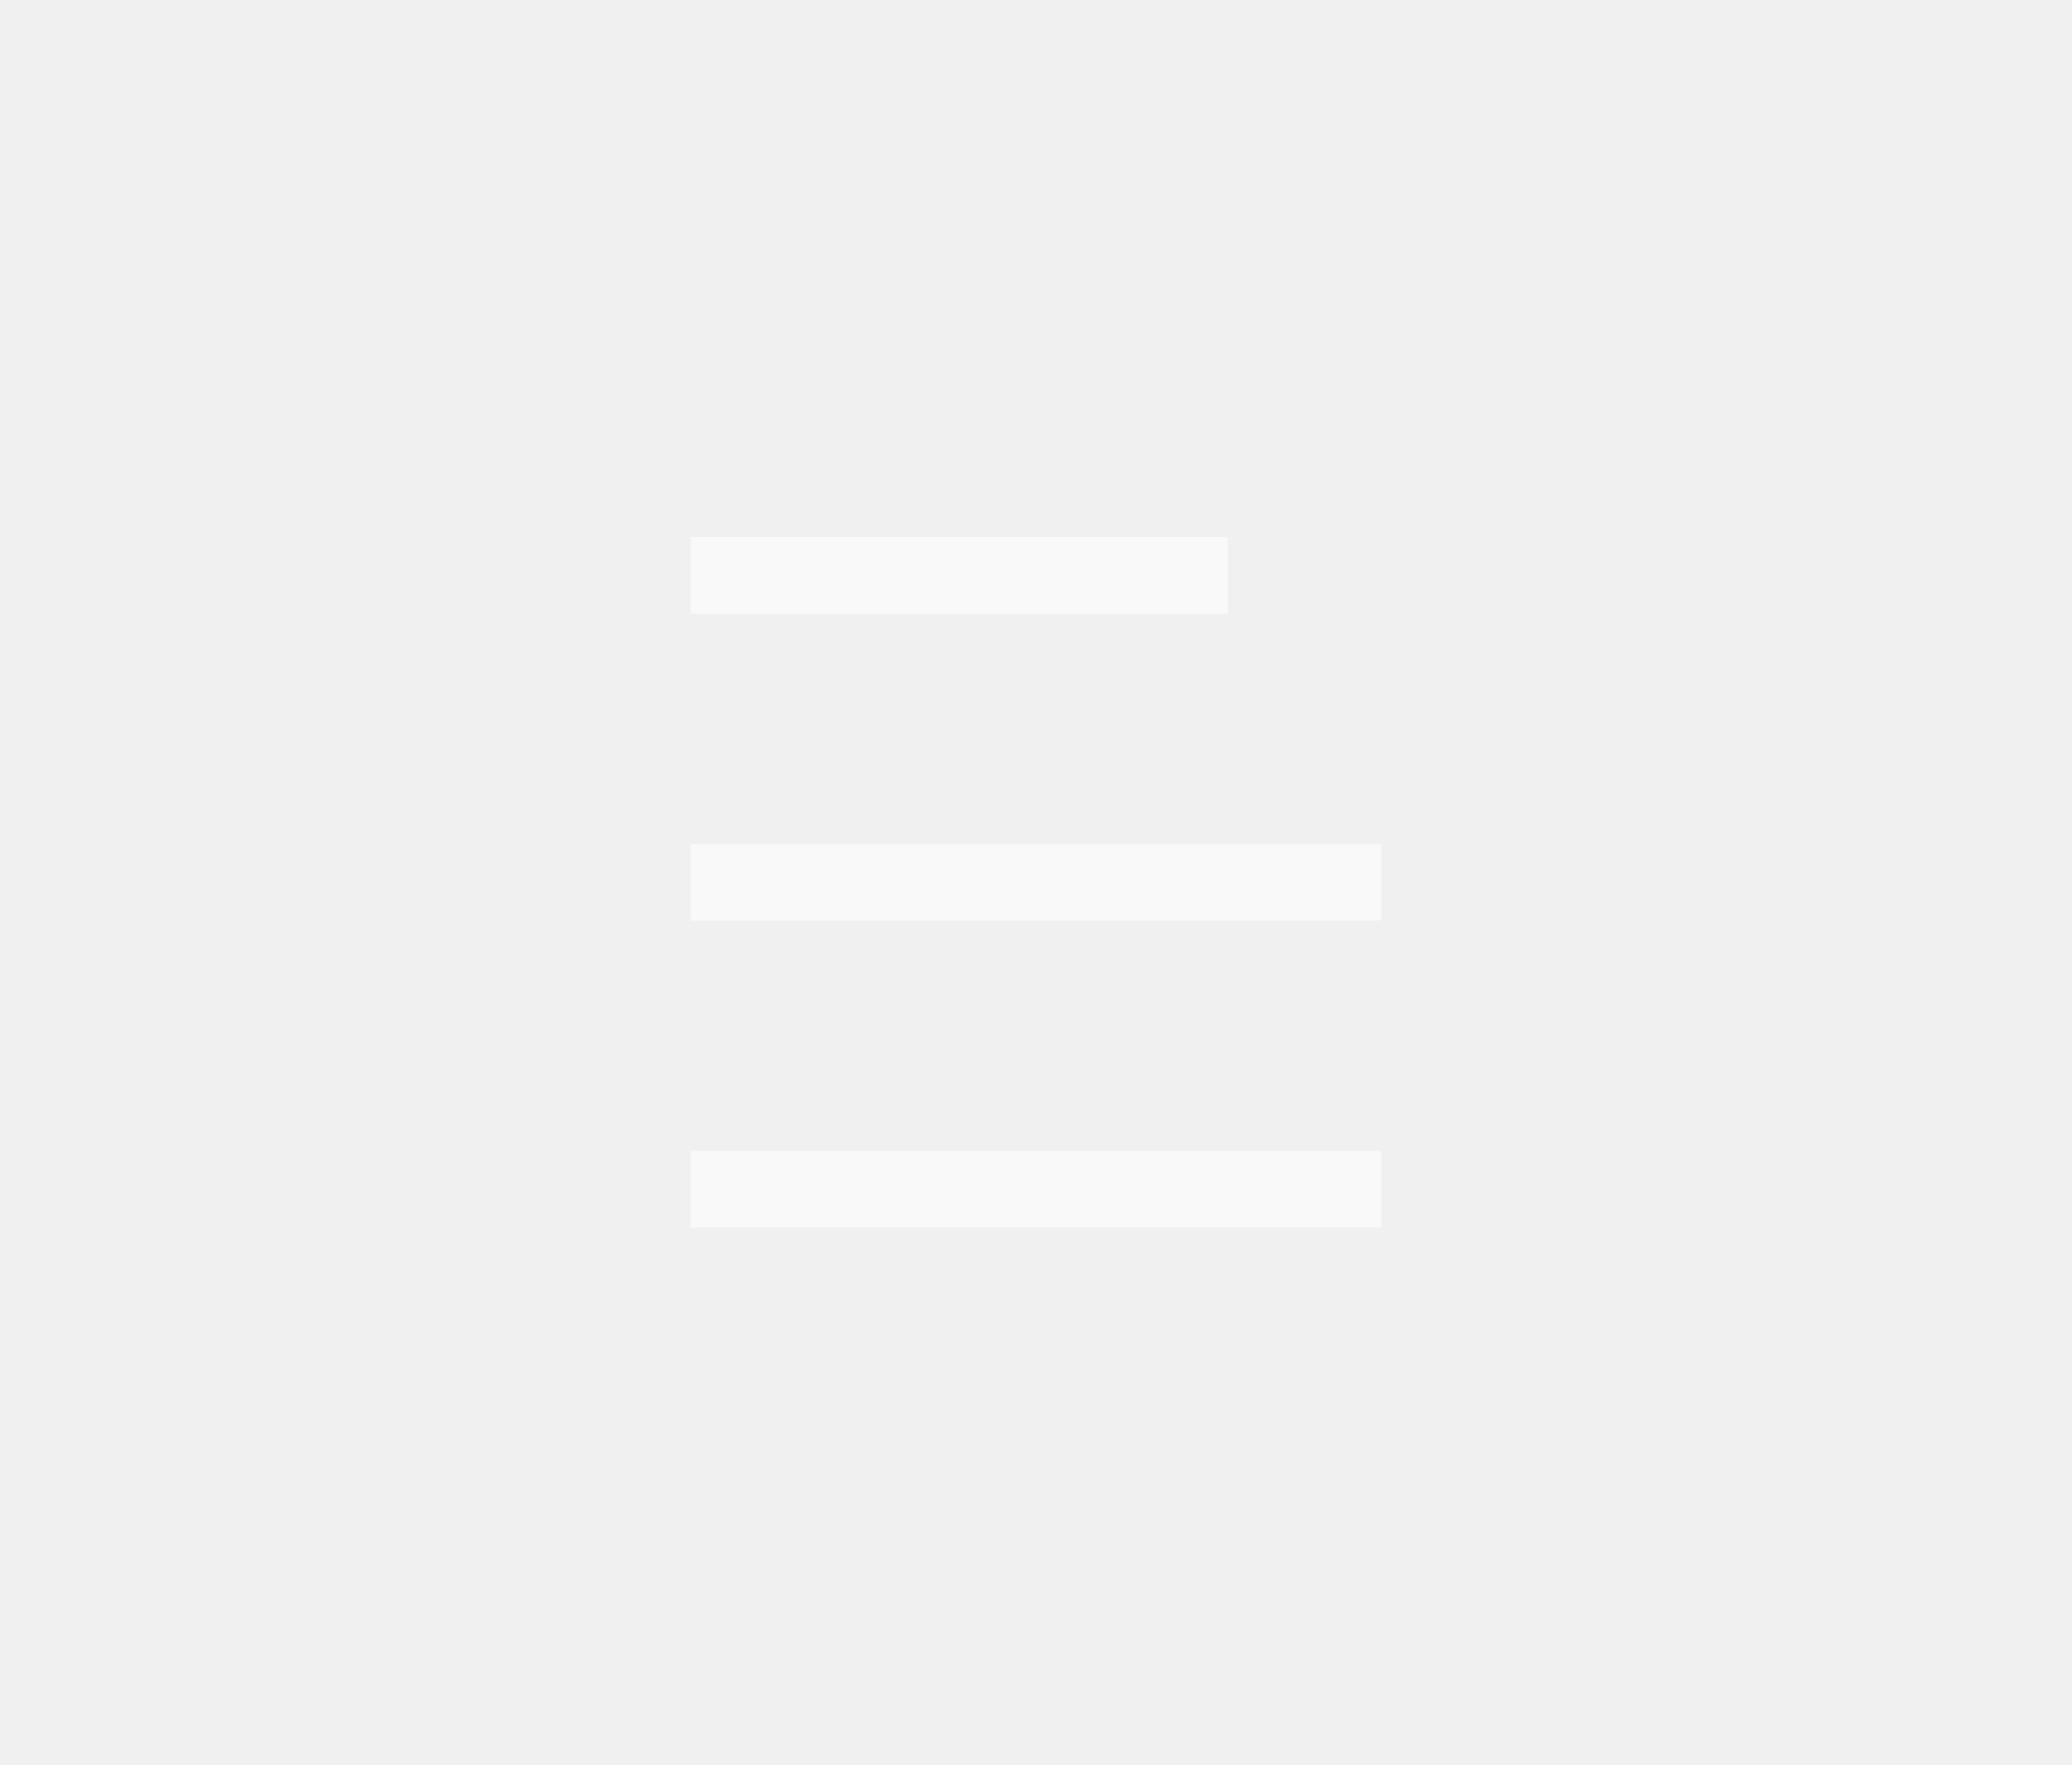
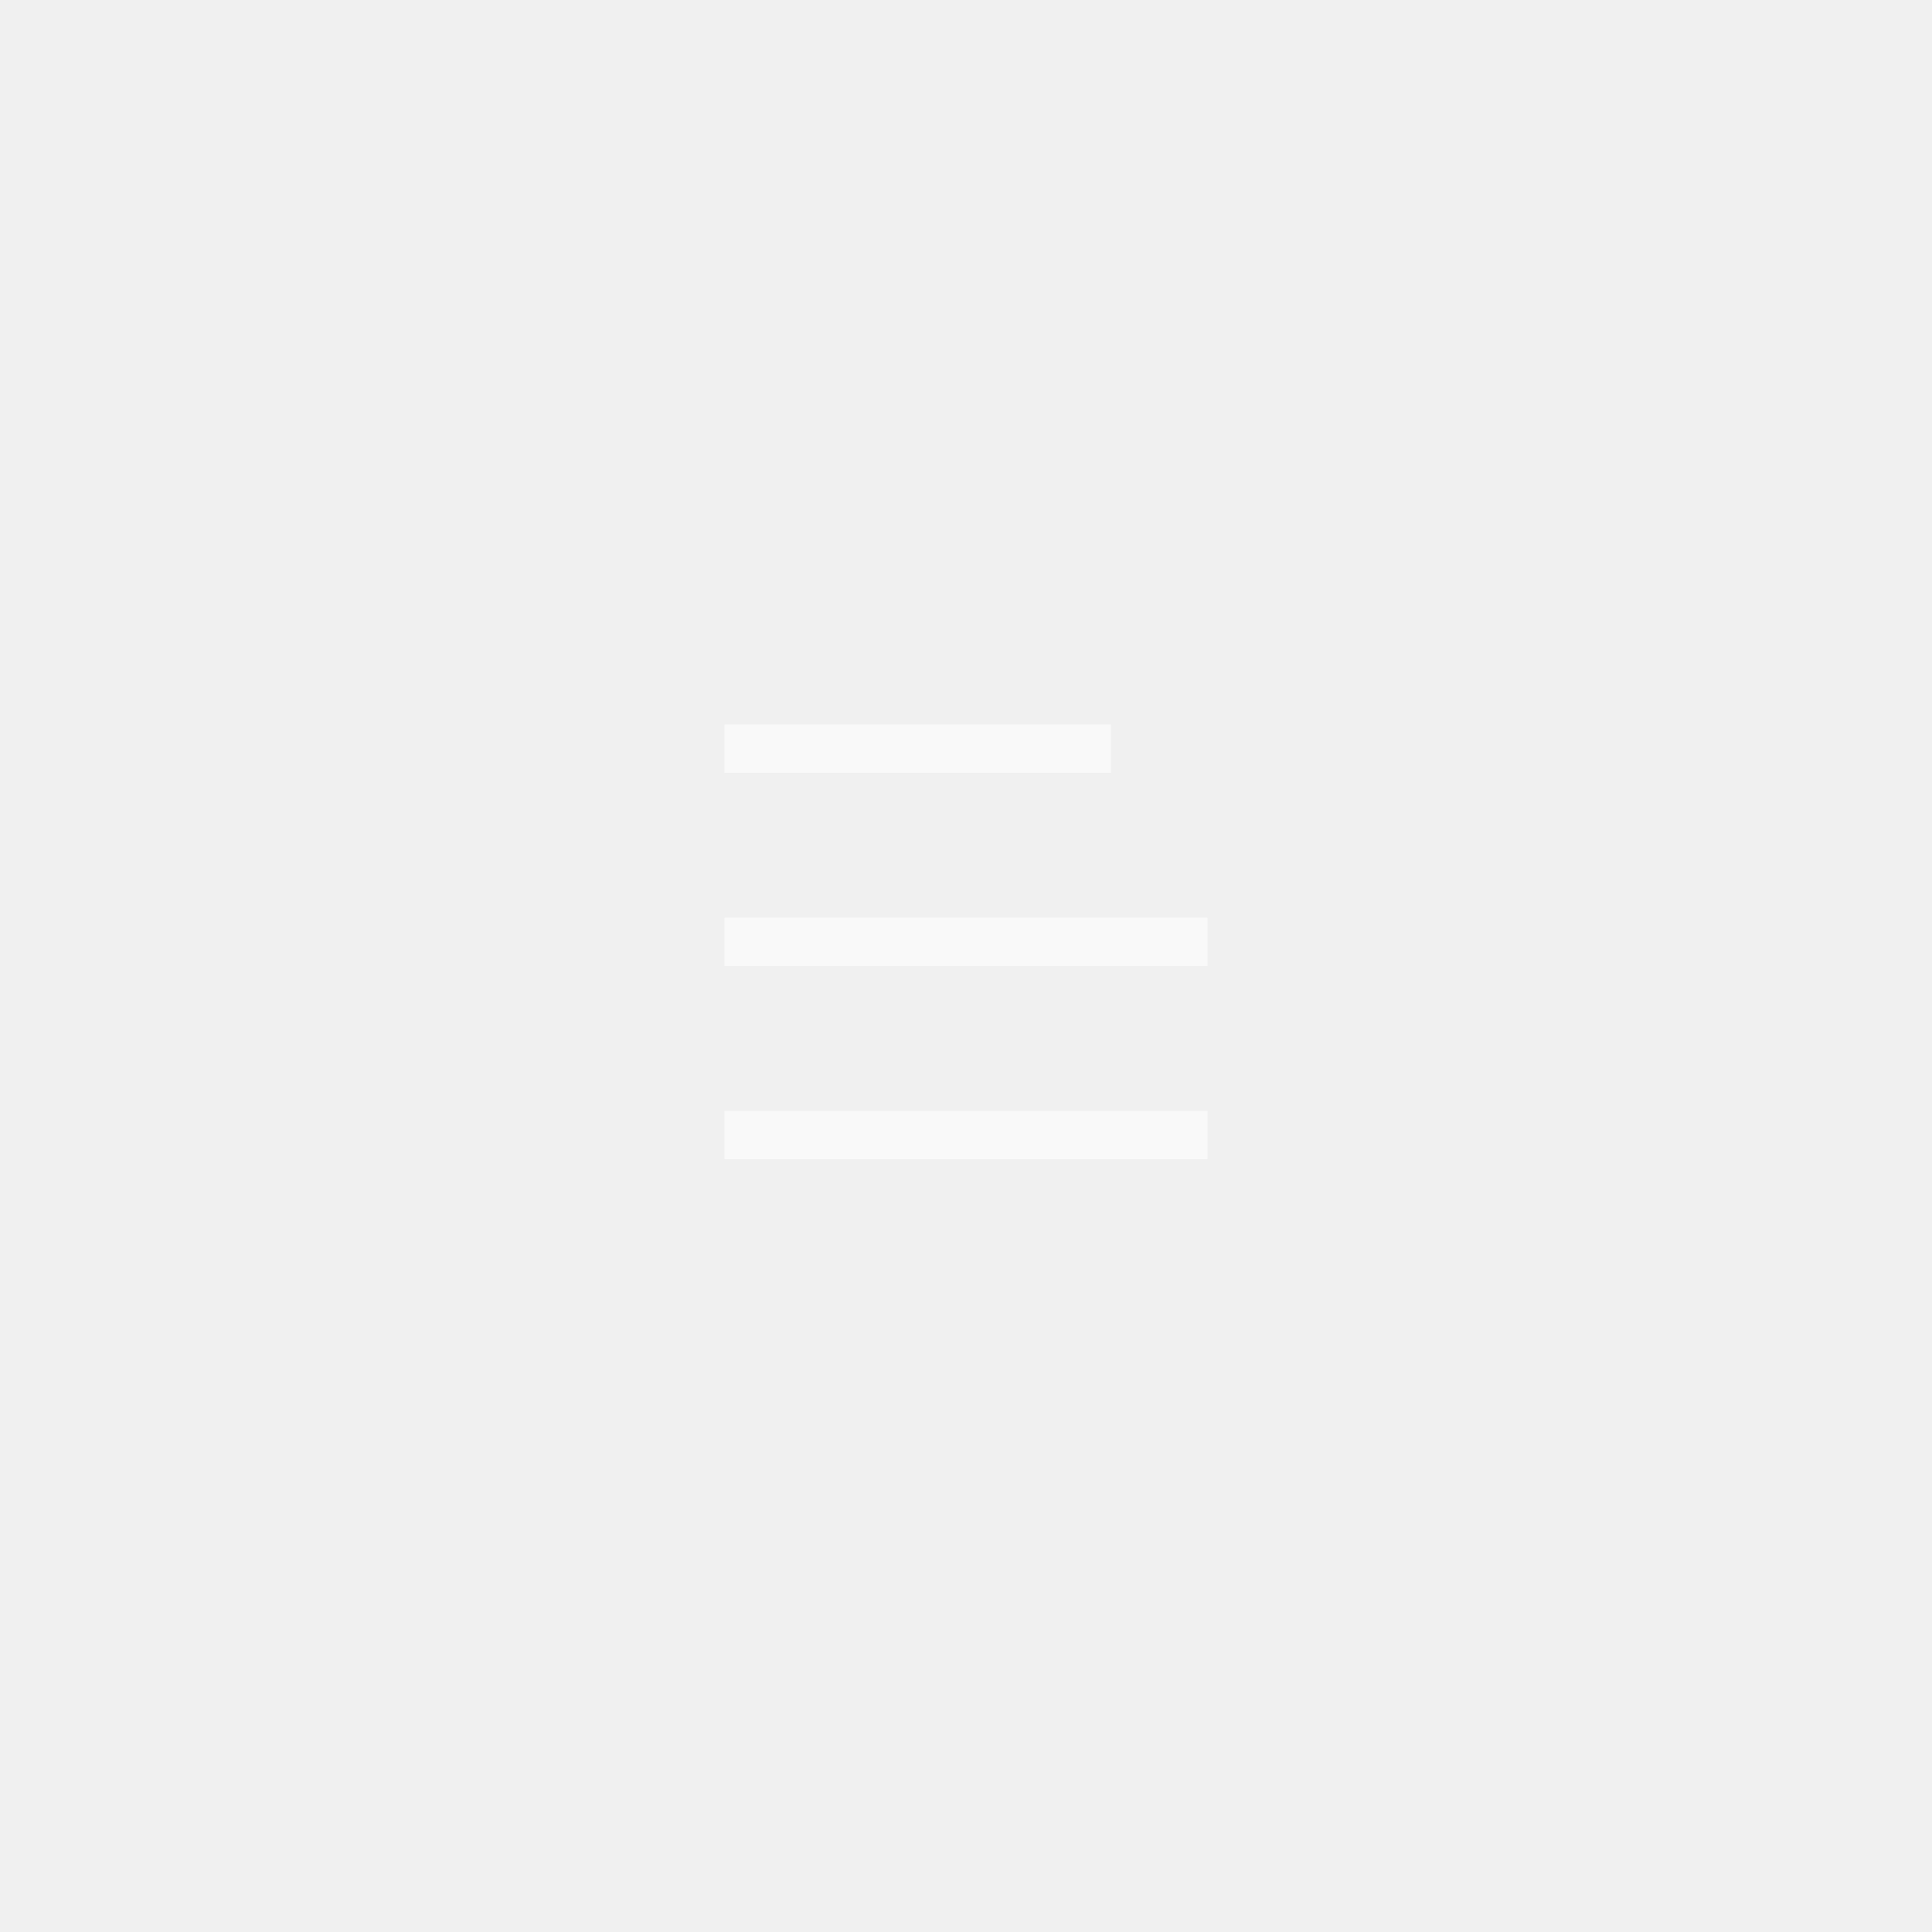
- <svg xmlns="http://www.w3.org/2000/svg" width="27px" height="23px" viewBox="0 0 27 23" version="1.1">
-   <defs />
-   <g id="最大化最小化" stroke="none" stroke-width="1" fill="none" fill-rule="evenodd">
-     <g id="Artboard-3" transform="translate(-94, -48)">
-       <g id="menu_normal" transform="translate(94, 48)">
-         <g>
-           <rect id="Rectangle-13" fill-opacity="0.289" fill="#000000" opacity="0" x="0" y="0" width="27" height="23" />
-           <g id="Group" transform="translate(9, 7)" fill-rule="nonzero" fill="#FFFFFF" opacity="0.6">
-             <path d="M0.438,1 L0,1 L0,0 L0.438,0 L6.562,0 L7,0 L7,1 L6.562,1 L0.438,1 Z M0.424,5 L0,5 L0,4 L0.424,4 L8.576,4 L9,4 L9,5 L8.576,5 L0.424,5 Z M0.424,9 L0,9 L0,8 L0.424,8 L8.576,8 L9,8 L9,9 L8.576,9 L0.424,9 Z" id="Combined-Shape" />
-           </g>
-         </g>
-       </g>
-     </g>
-   </g>
+ <svg xmlns="http://www.w3.org/2000/svg" width="40" height="40" viewBox="0 0 40 40">
+   <path fill="#FFF" d="M7.562,1 L0.438,1 L0,1 L0,0 L0.438,0 L7.562,0 L8,0 L8,1 L7.562,1 Z M9.576,5 L0.424,5 L0,5 L0,4 L0.424,4 L9.576,4 L10,4 L10,5 L9.576,5 Z M9.576,9 L0.424,9 L0,9 L0,8 L0.424,8 L9.576,8 L10,8 L10,9 L9.576,9 Z" opacity=".6" transform="translate(15 15)" />
</svg>
